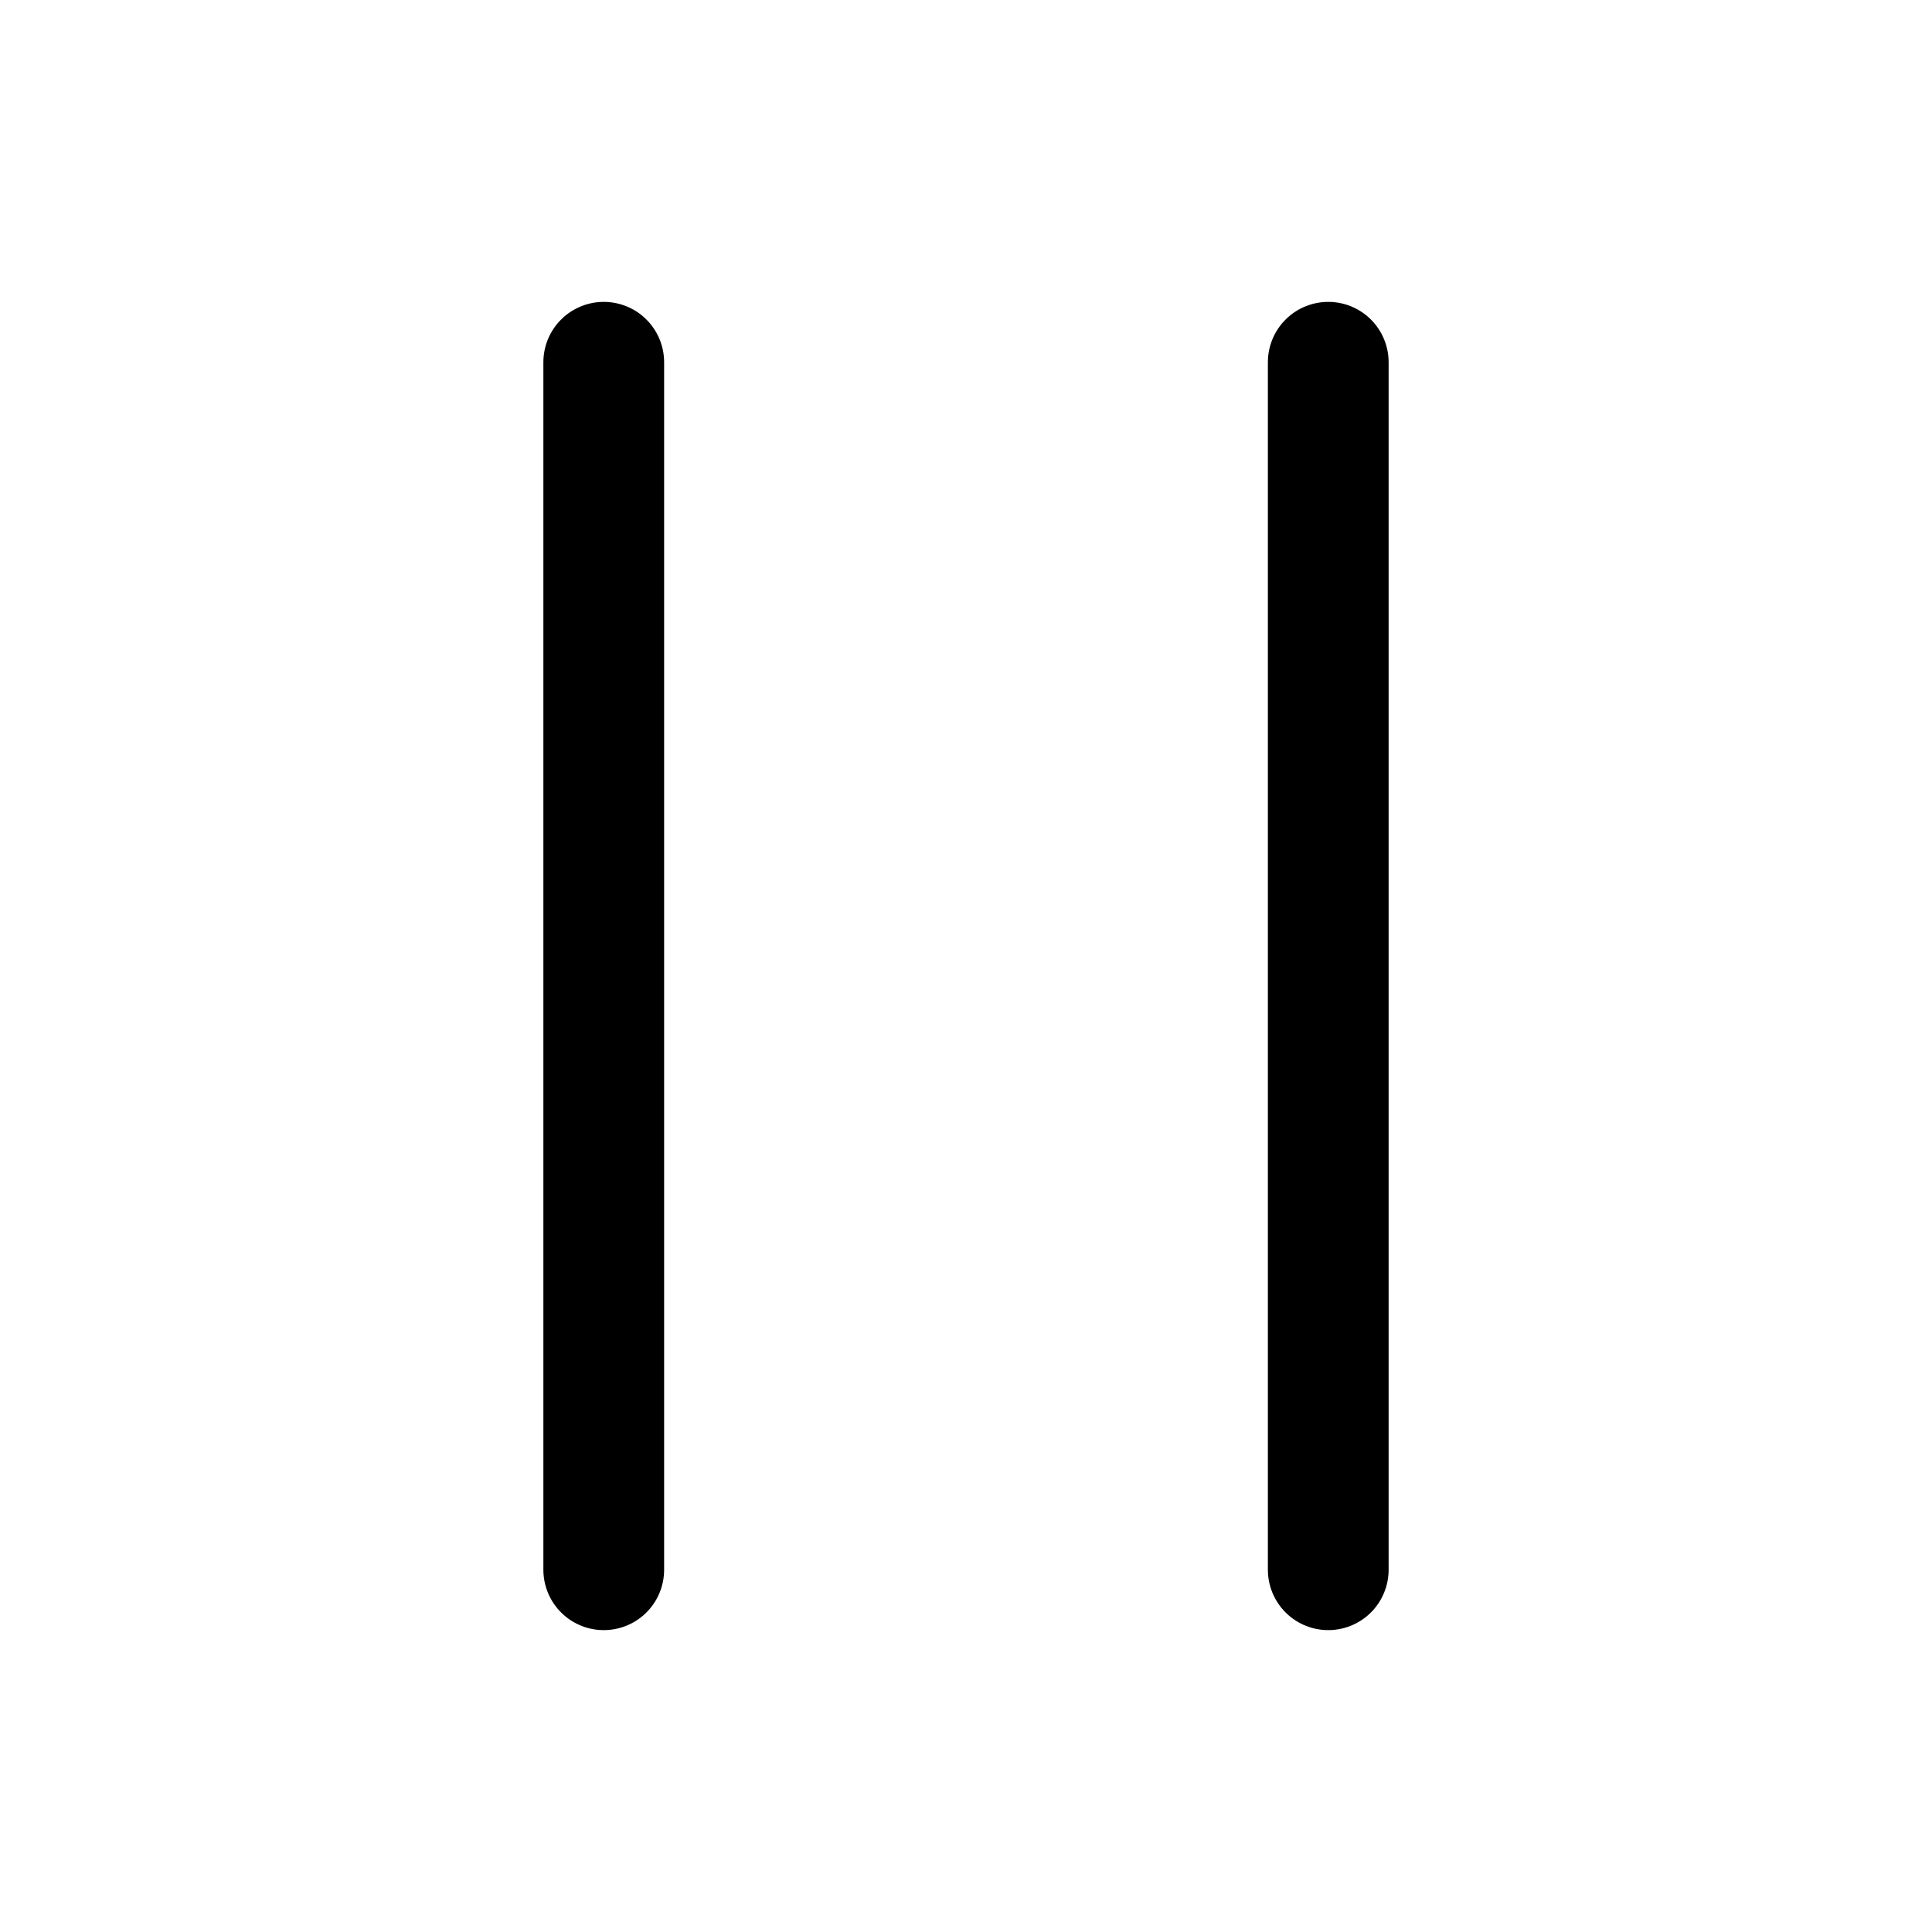
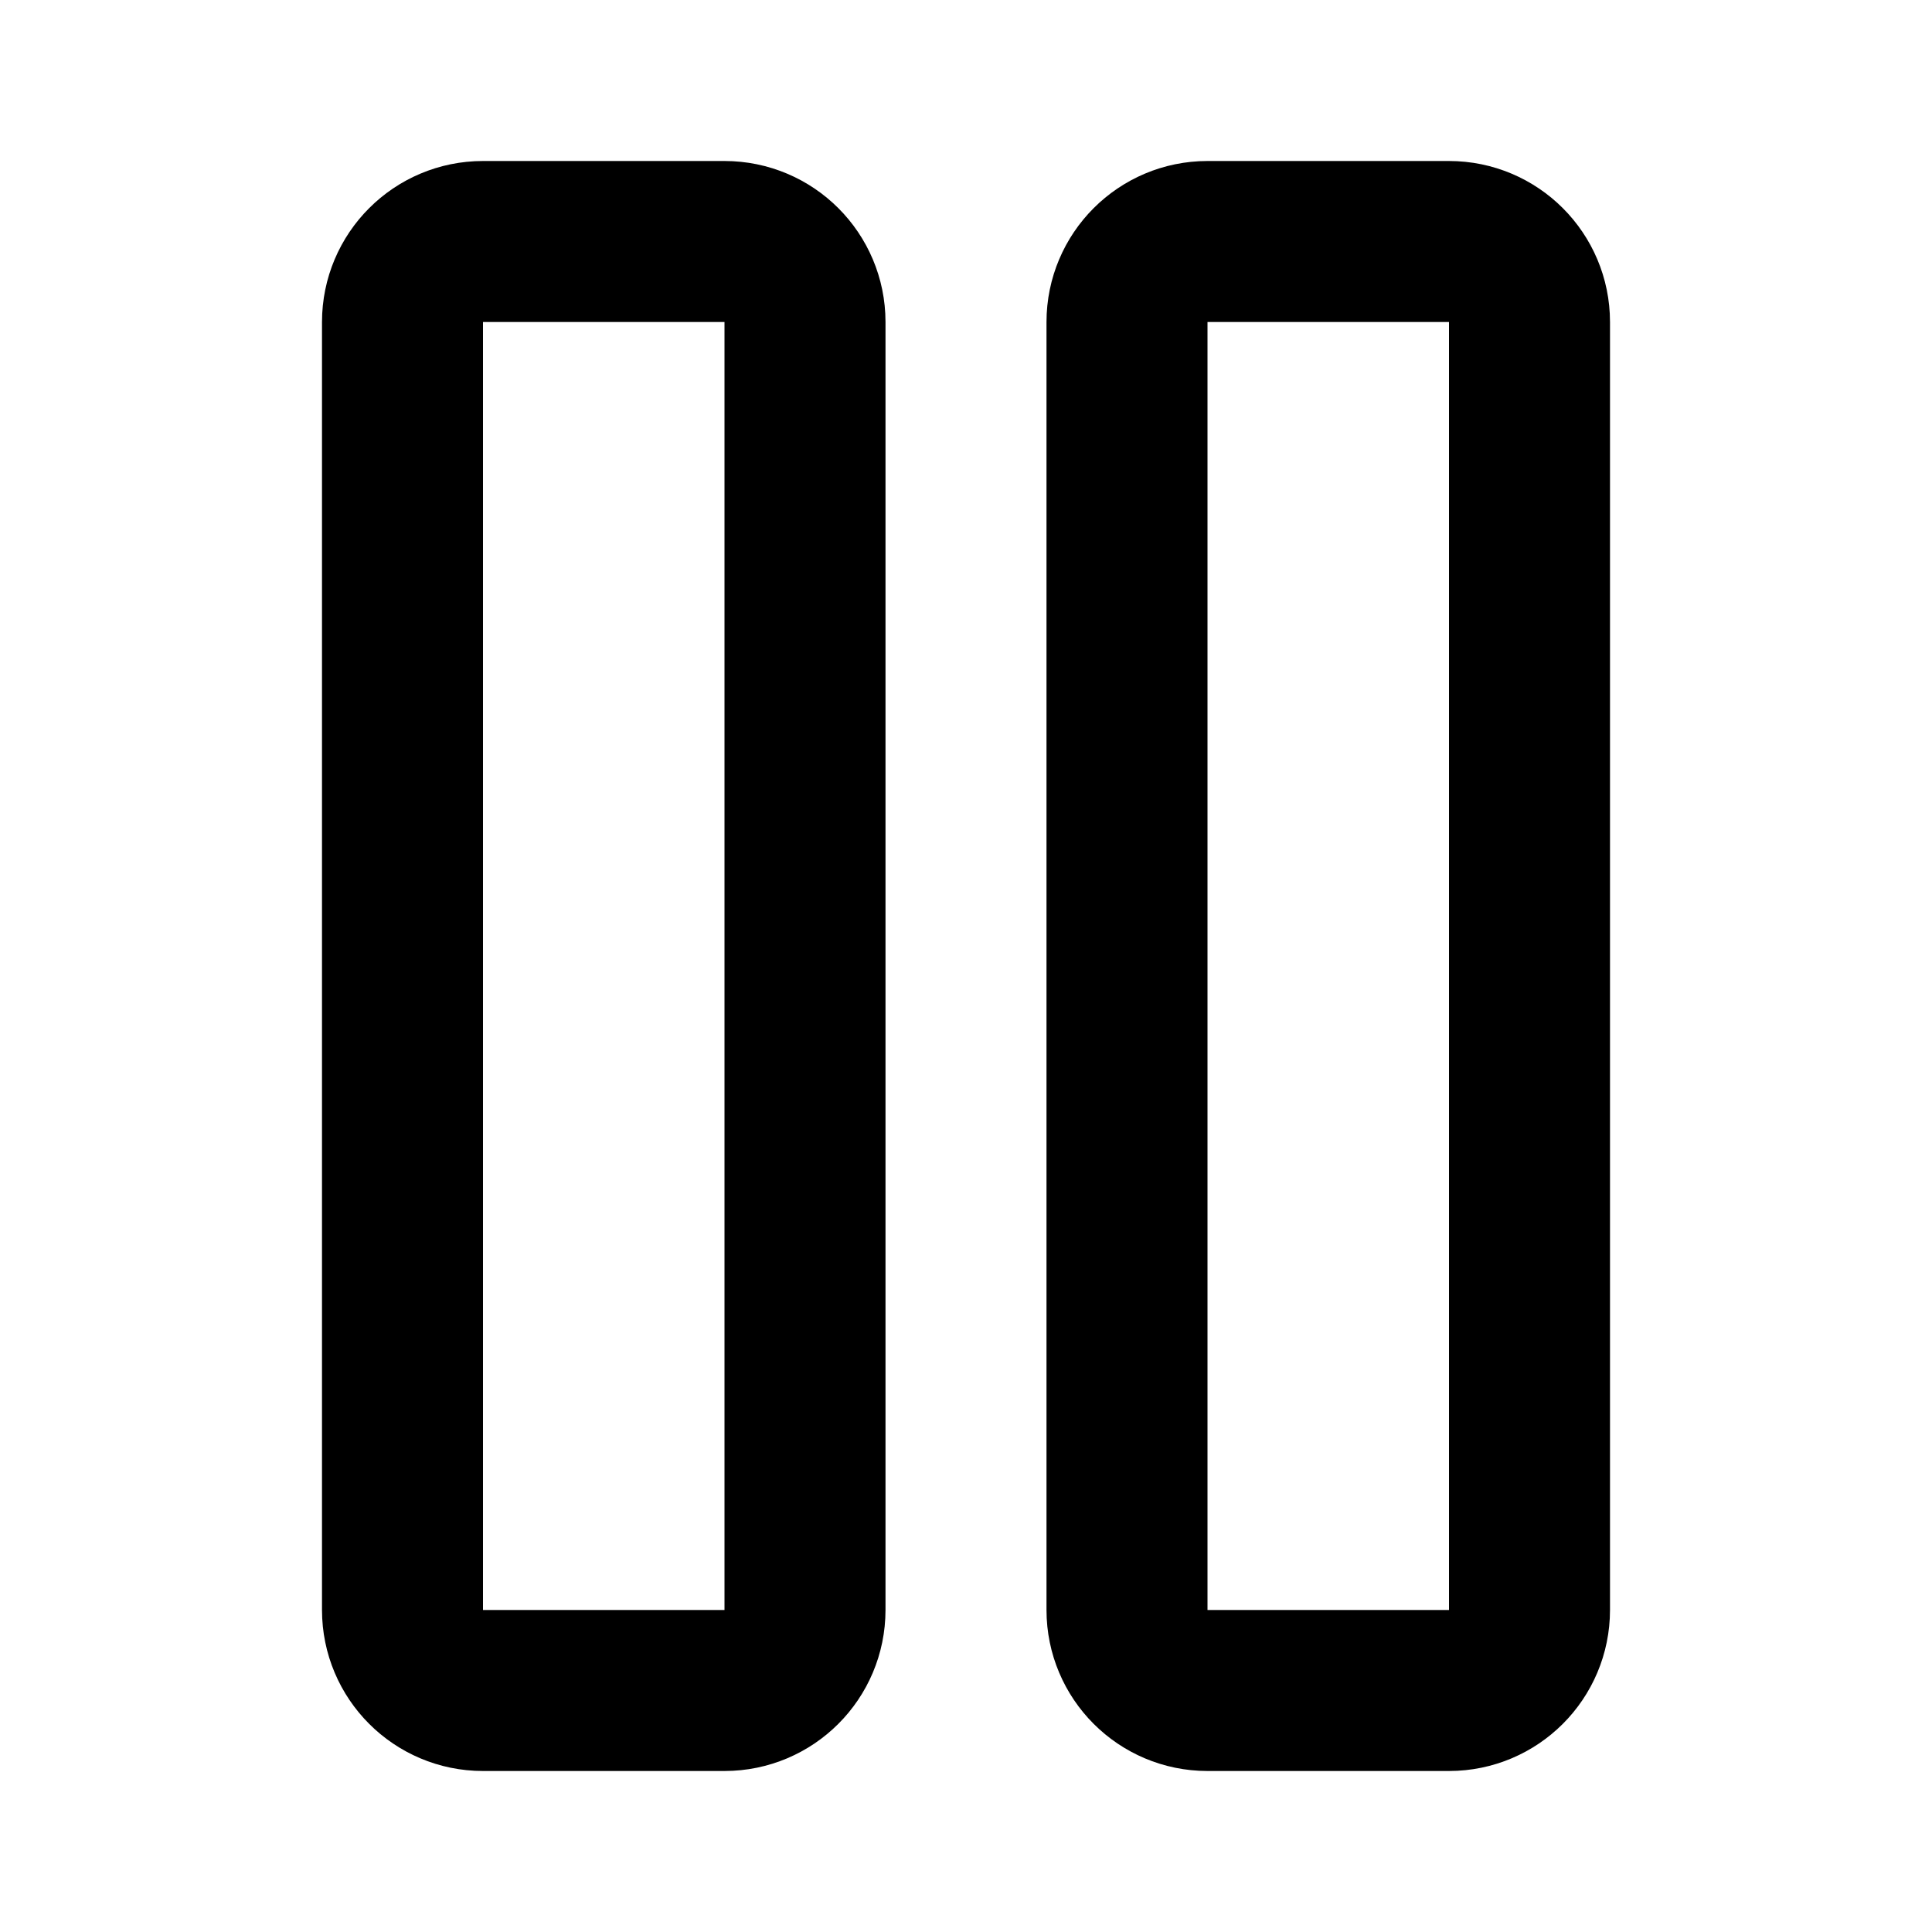
- <svg xmlns="http://www.w3.org/2000/svg" viewBox="0 0 24 24" fill="none" stroke="currentColor" stroke-width="1.5" stroke-linecap="round" stroke-linejoin="round">
-   <path d="M7.5 4.5v15" />
-   <path d="M16.5 4.5v15" />
+ <svg xmlns="http://www.w3.org/2000/svg" viewBox="0 0 24 24">
+   <rect x="14" y="3" width="5" height="18" rx="1" stroke="currentColor" fill="none" stroke-linecap="round" stroke-linejoin="round" stroke-width="2" />
+   <rect x="5" y="3" width="5" height="18" rx="1" stroke="currentColor" fill="none" stroke-linecap="round" stroke-linejoin="round" stroke-width="2" />
</svg>
